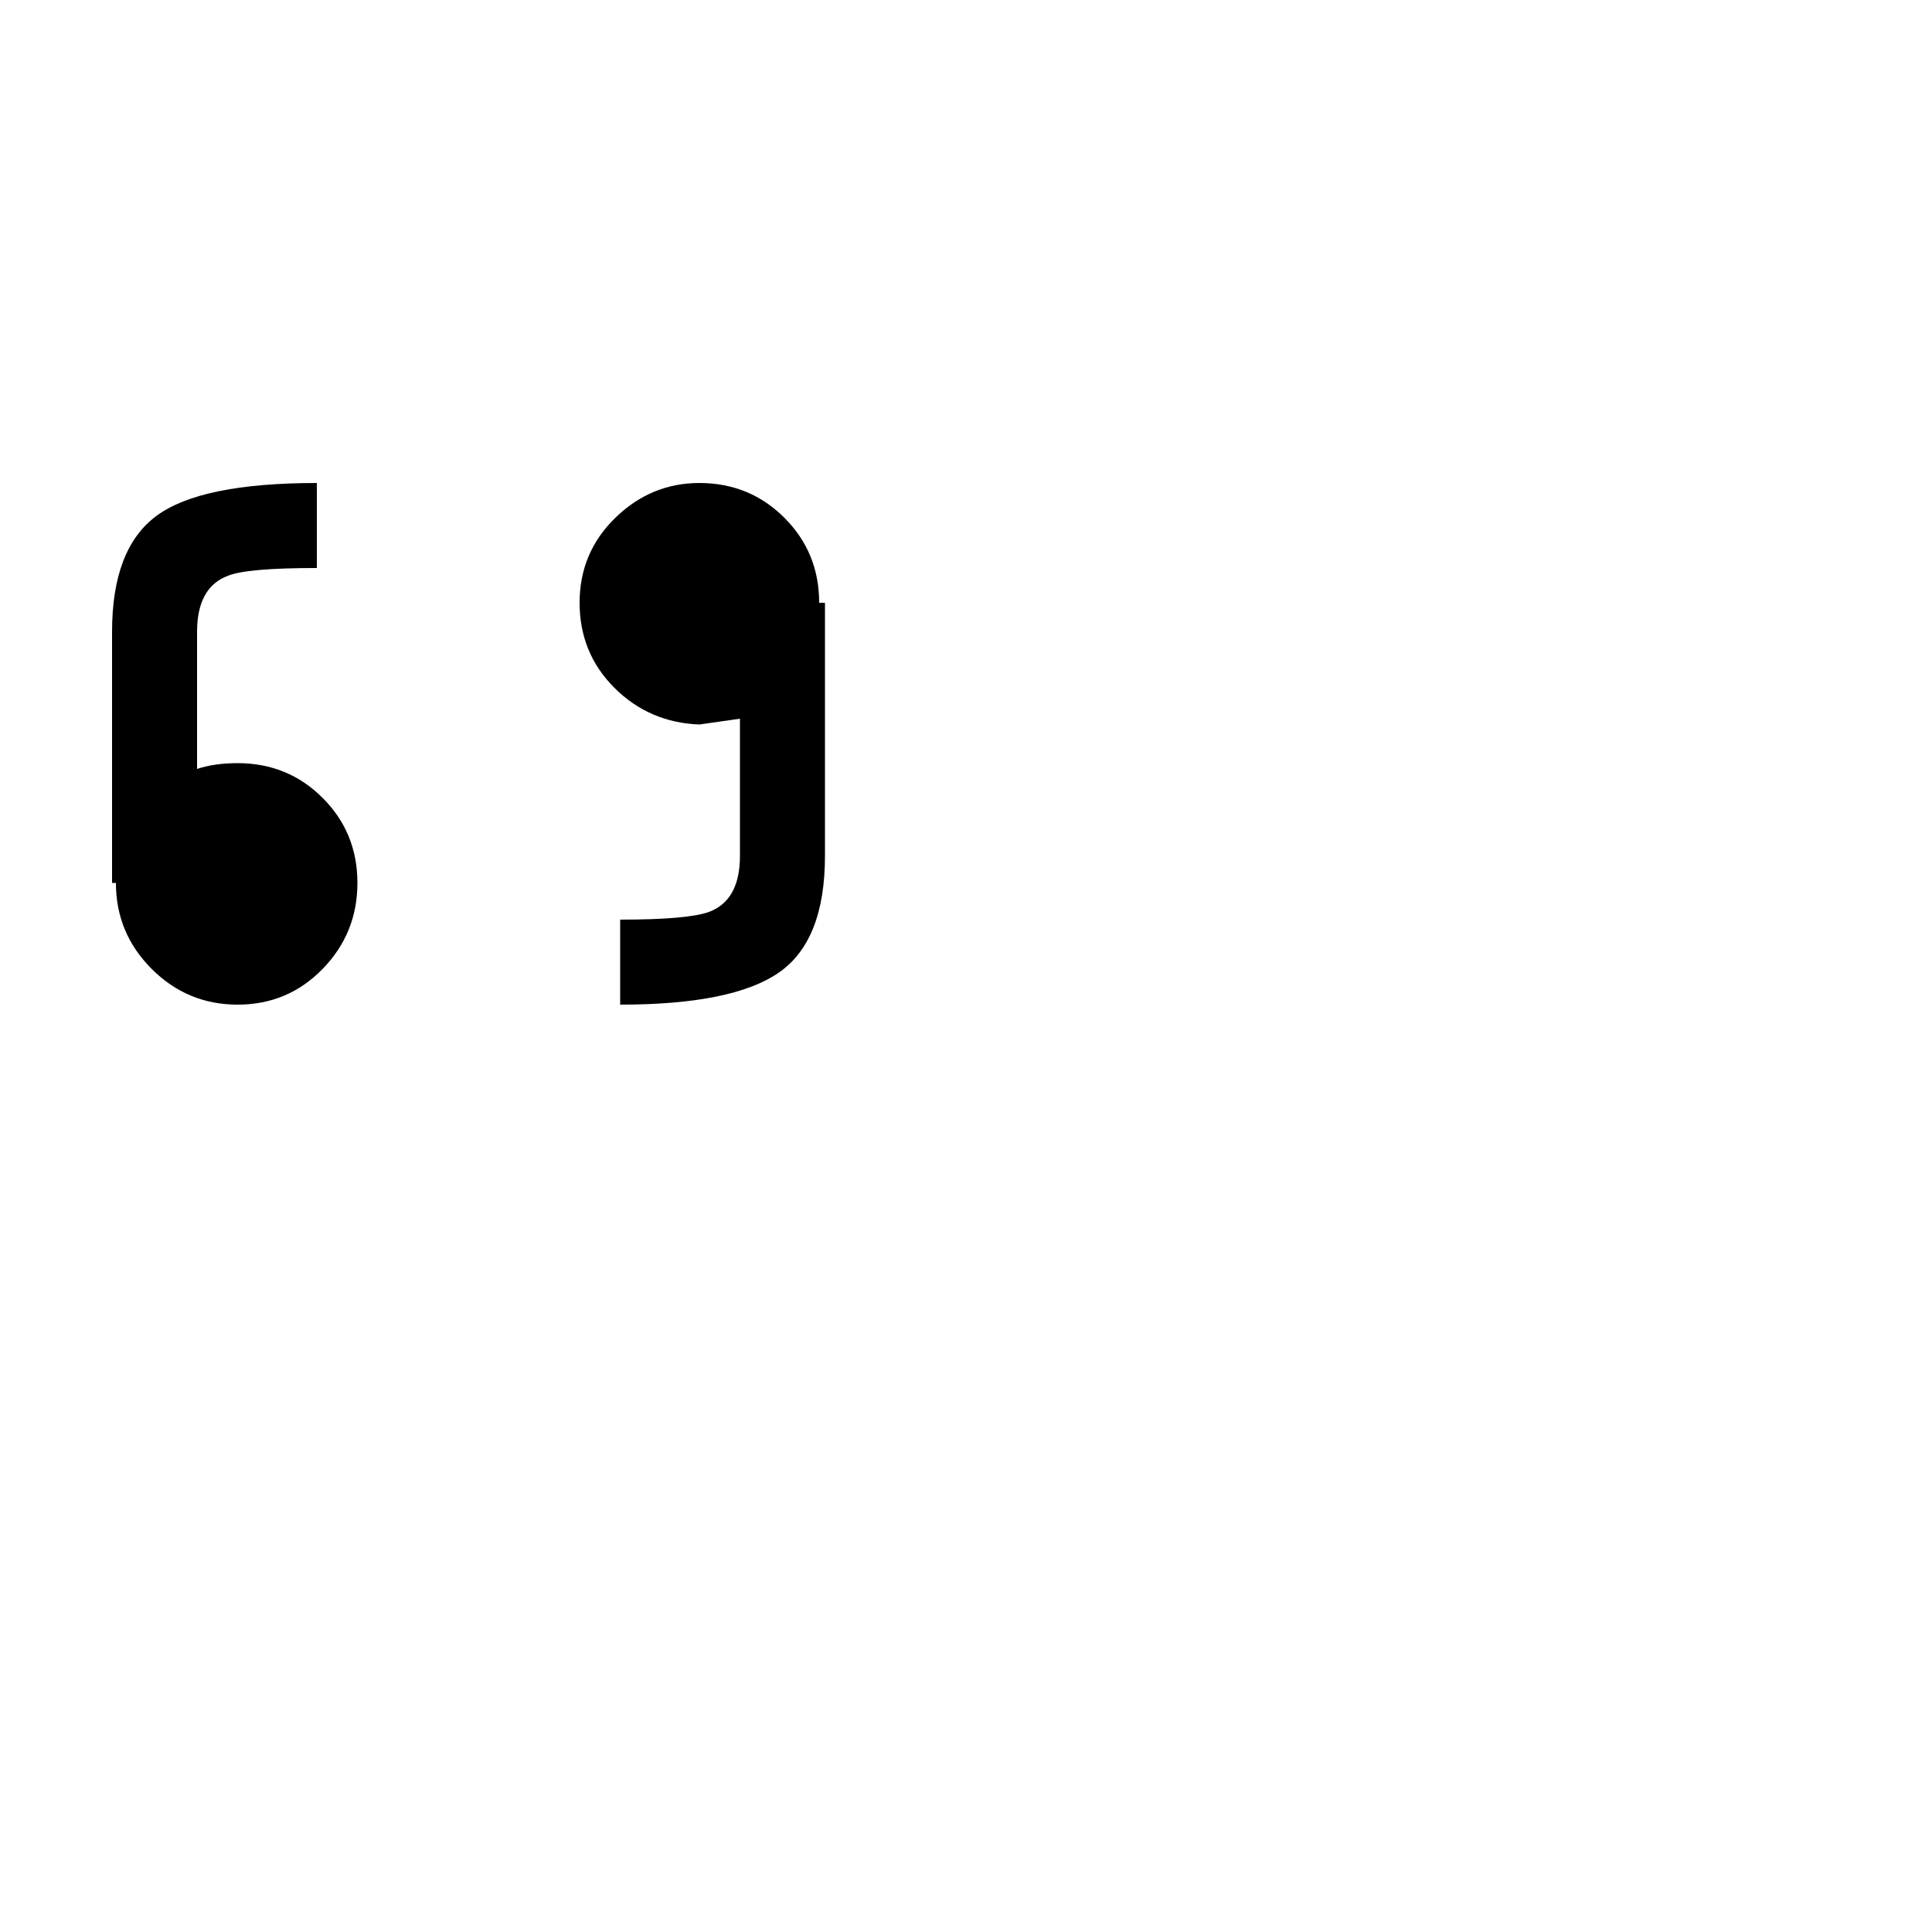
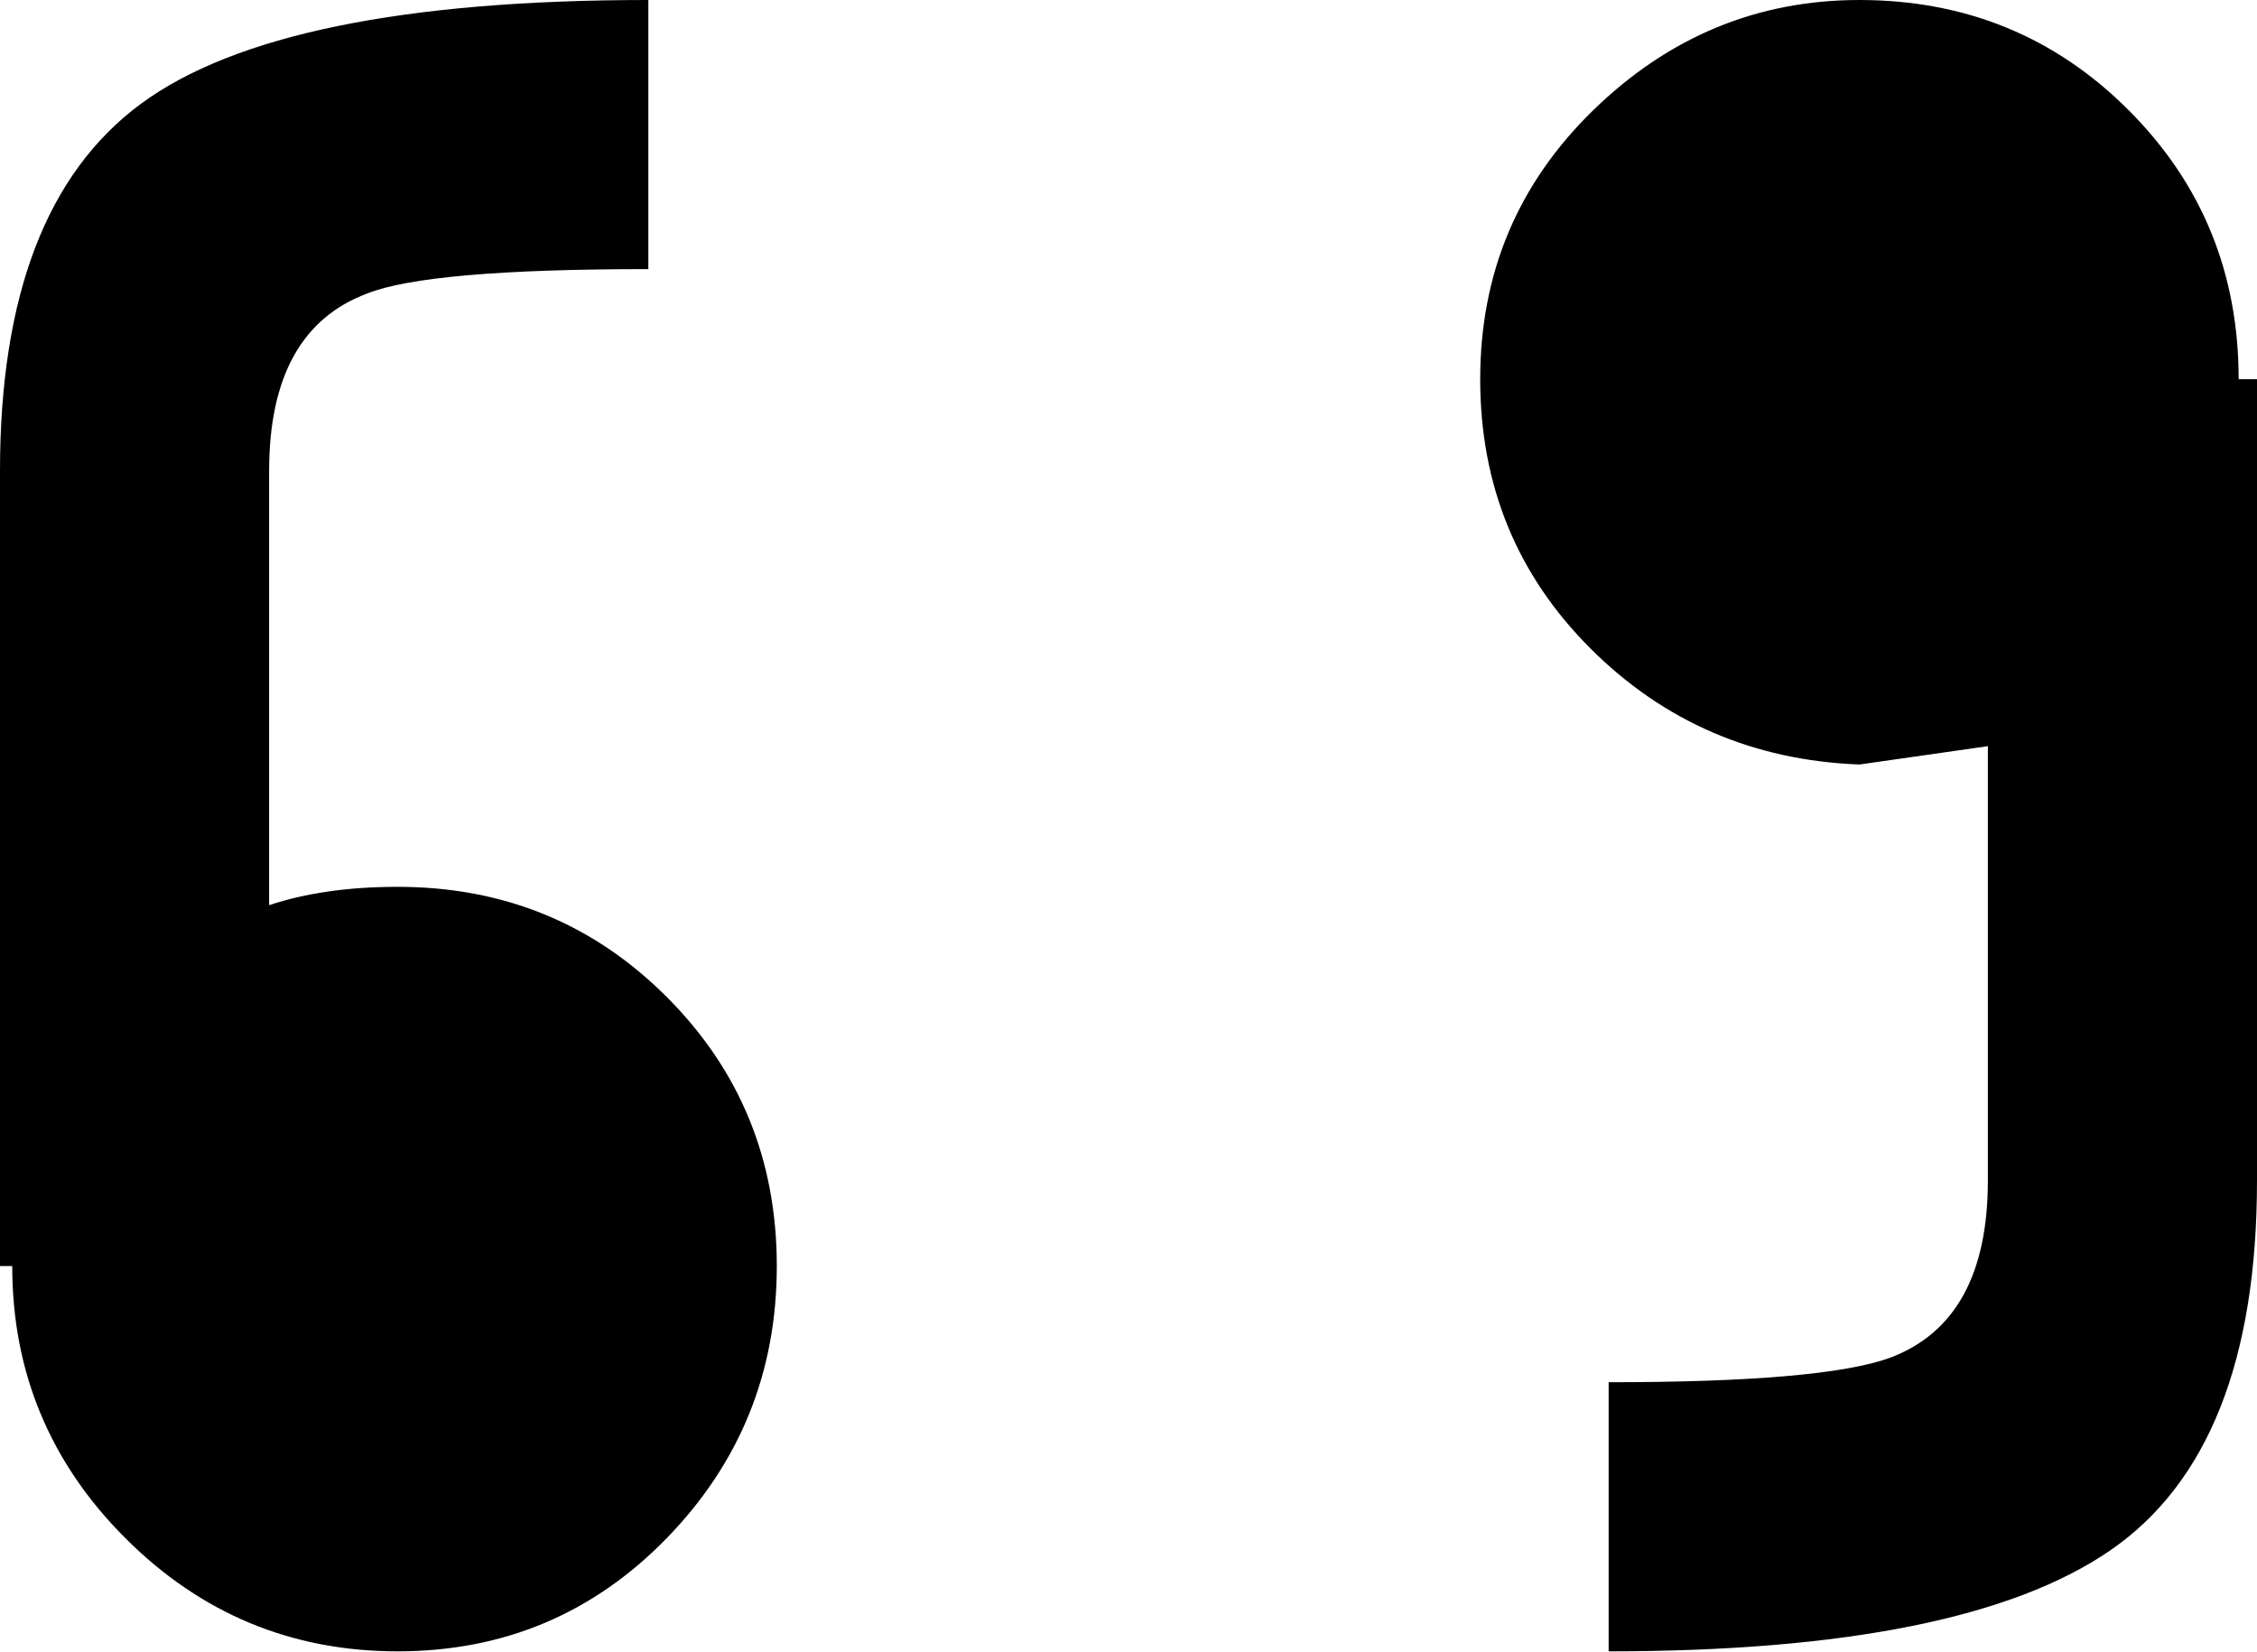
- <svg xmlns="http://www.w3.org/2000/svg" version="1.1" width="100" height="100" viewBox="0 -200 1000 1000" id="svg2">
+ <svg xmlns="http://www.w3.org/2000/svg" version="1.1" width="36.9" height="27" viewBox="0 -200 369 270" id="svg2">
  <defs id="defs10" />
-   <g transform="matrix(1,0,0,-1,0,800)" id="g4">
+   <g transform="matrix(1,0,0,-1,-58,550)" id="g4">
    <path d="M 185,543 Q 185,517 167,498.5 149,480 123,480 97,480 78.5,498.5 60,517 60,543 h -2 v 130 q 0,43 23,60 23,17 83,17 v -44 q -36,0 -46,-4 -16,-6 -16,-29 v -71 q 9,3 21,3 26,0 44,-18 18,-18 18,-44 z m 242,14 Q 427,513 403,496.5 379,480 321,480 v 44 q 35,0 46,4 16,6 16,29 v 71 l -21,-3 q -26,1 -44,19 -18,18 -18,44 0,26 18.5,44 18.5,18 43.5,18 26,0 44,-18 18,-18 18,-44 h 3 V 557 z" id="path6" style="fill:currentColor" />
  </g>
</svg>
